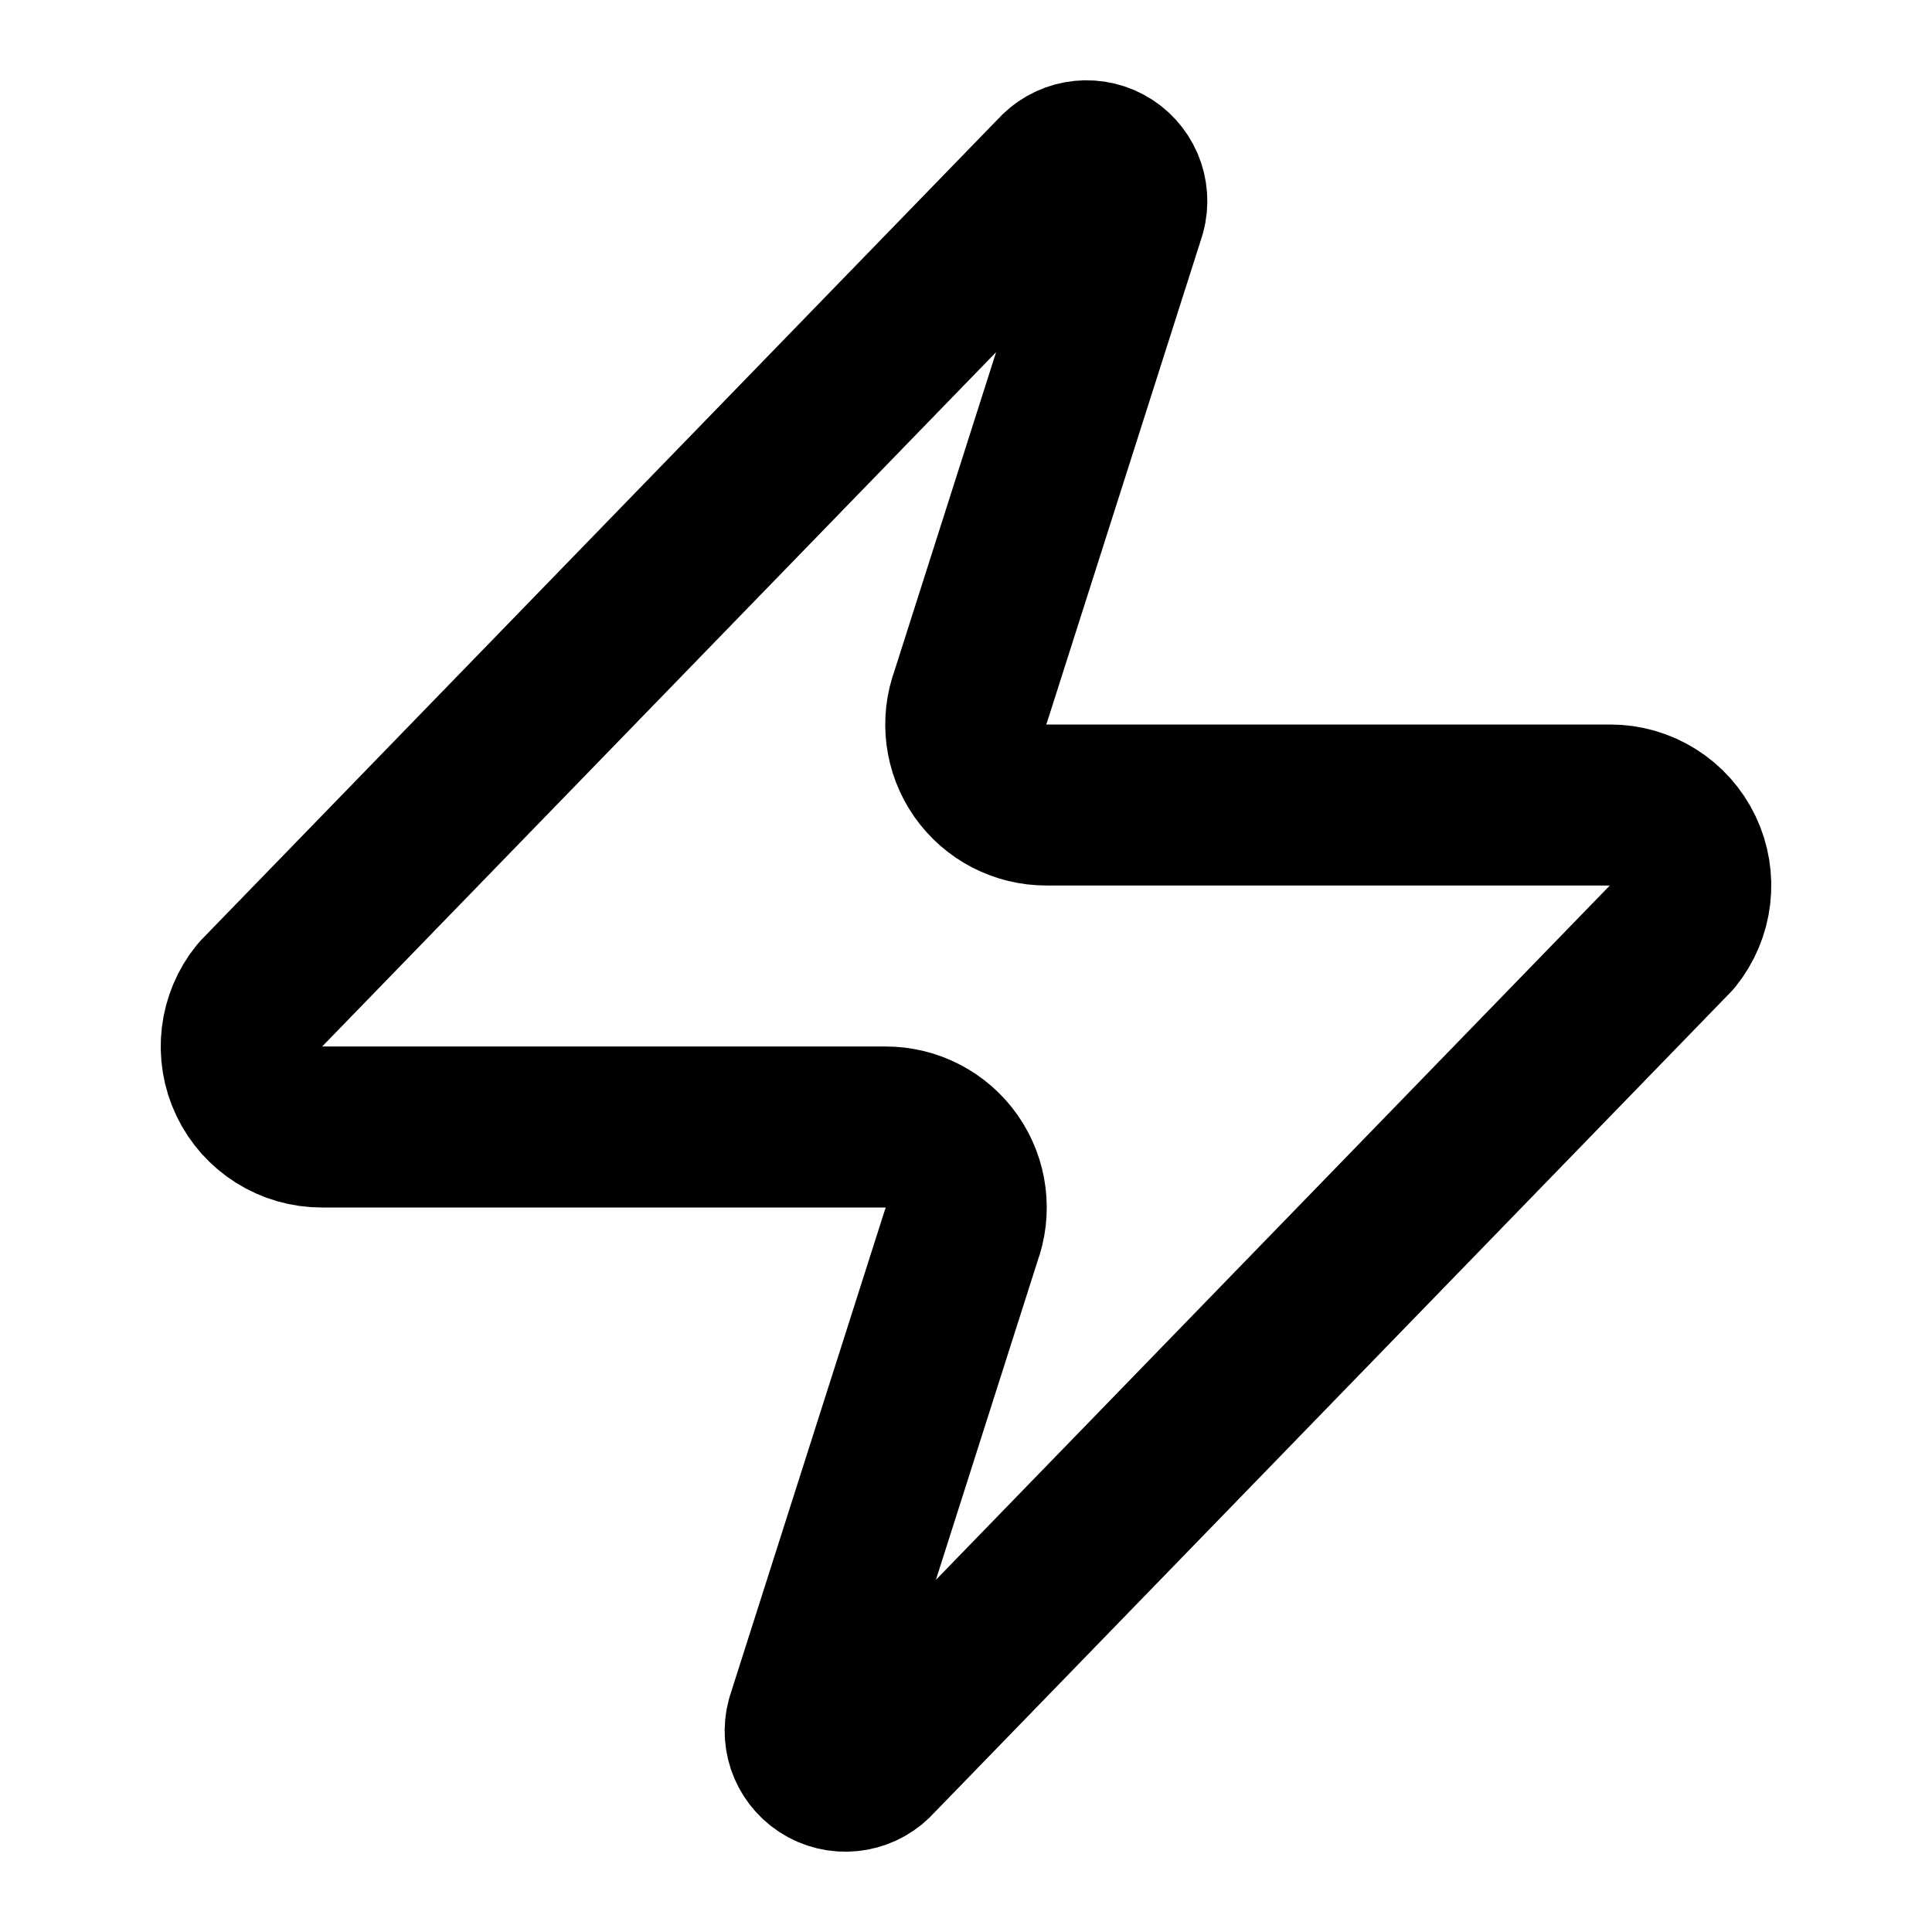
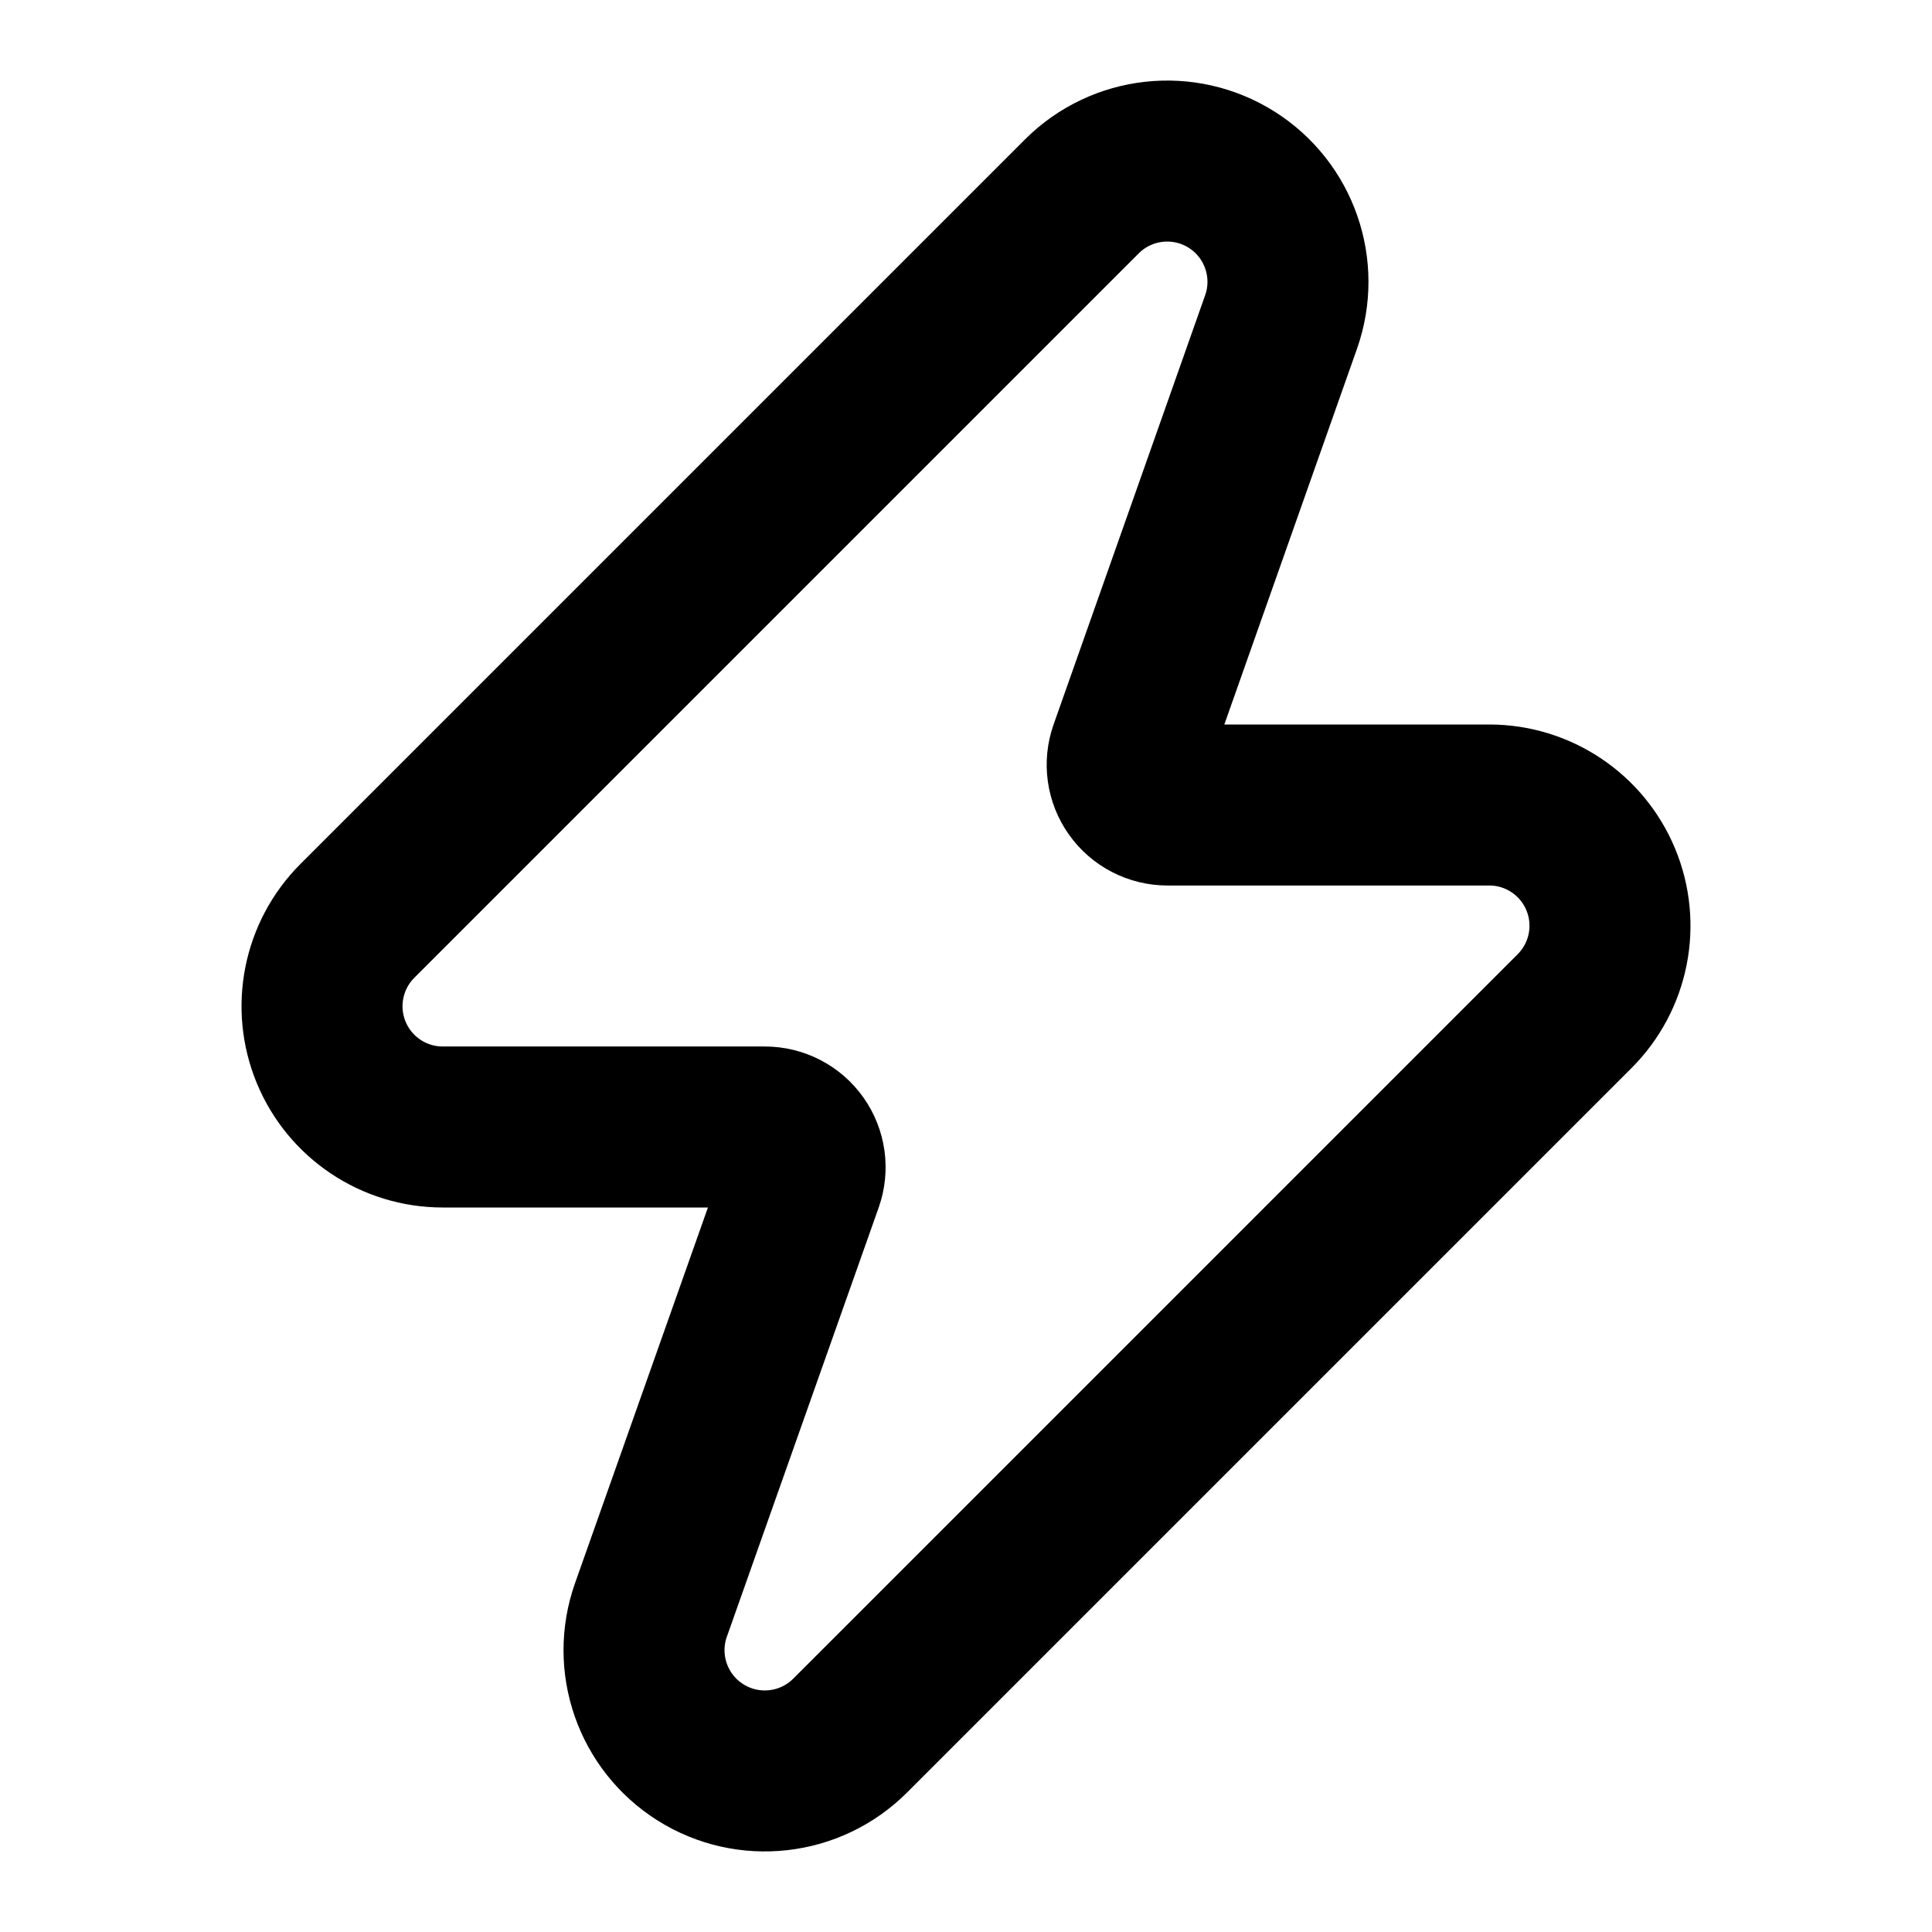
<svg xmlns="http://www.w3.org/2000/svg" viewBox="0 0 24 24" fill="none" stroke="currentColor" stroke-width="2" stroke-linecap="round" stroke-linejoin="round">
-   <path d="M4 14a1 1 0 0 1-.78-1.63l9.9-10.2a.5.5 0 0 1 .86.46l-1.92 6.02A1 1 0 0 0 13 10h7a1 1 0 0 1 .78 1.63l-9.9 10.2a.5.5 0 0 1-.86-.46l1.92-6.02A1 1 0 0 0 11 14z" />
+   <path d="M15.914 4a1.5 1.5 0 00-2.474-1.561l-9 9A1.5 1.5 0 005.5 14h4.002a.5.5 0 01.471.666L8.086 20a1.5 1.5 0 002.475 1.56l9-9A1.5 1.5 0 0018.5 10h-3.997a.5.5 0 01-.472-.667z" />
</svg>
